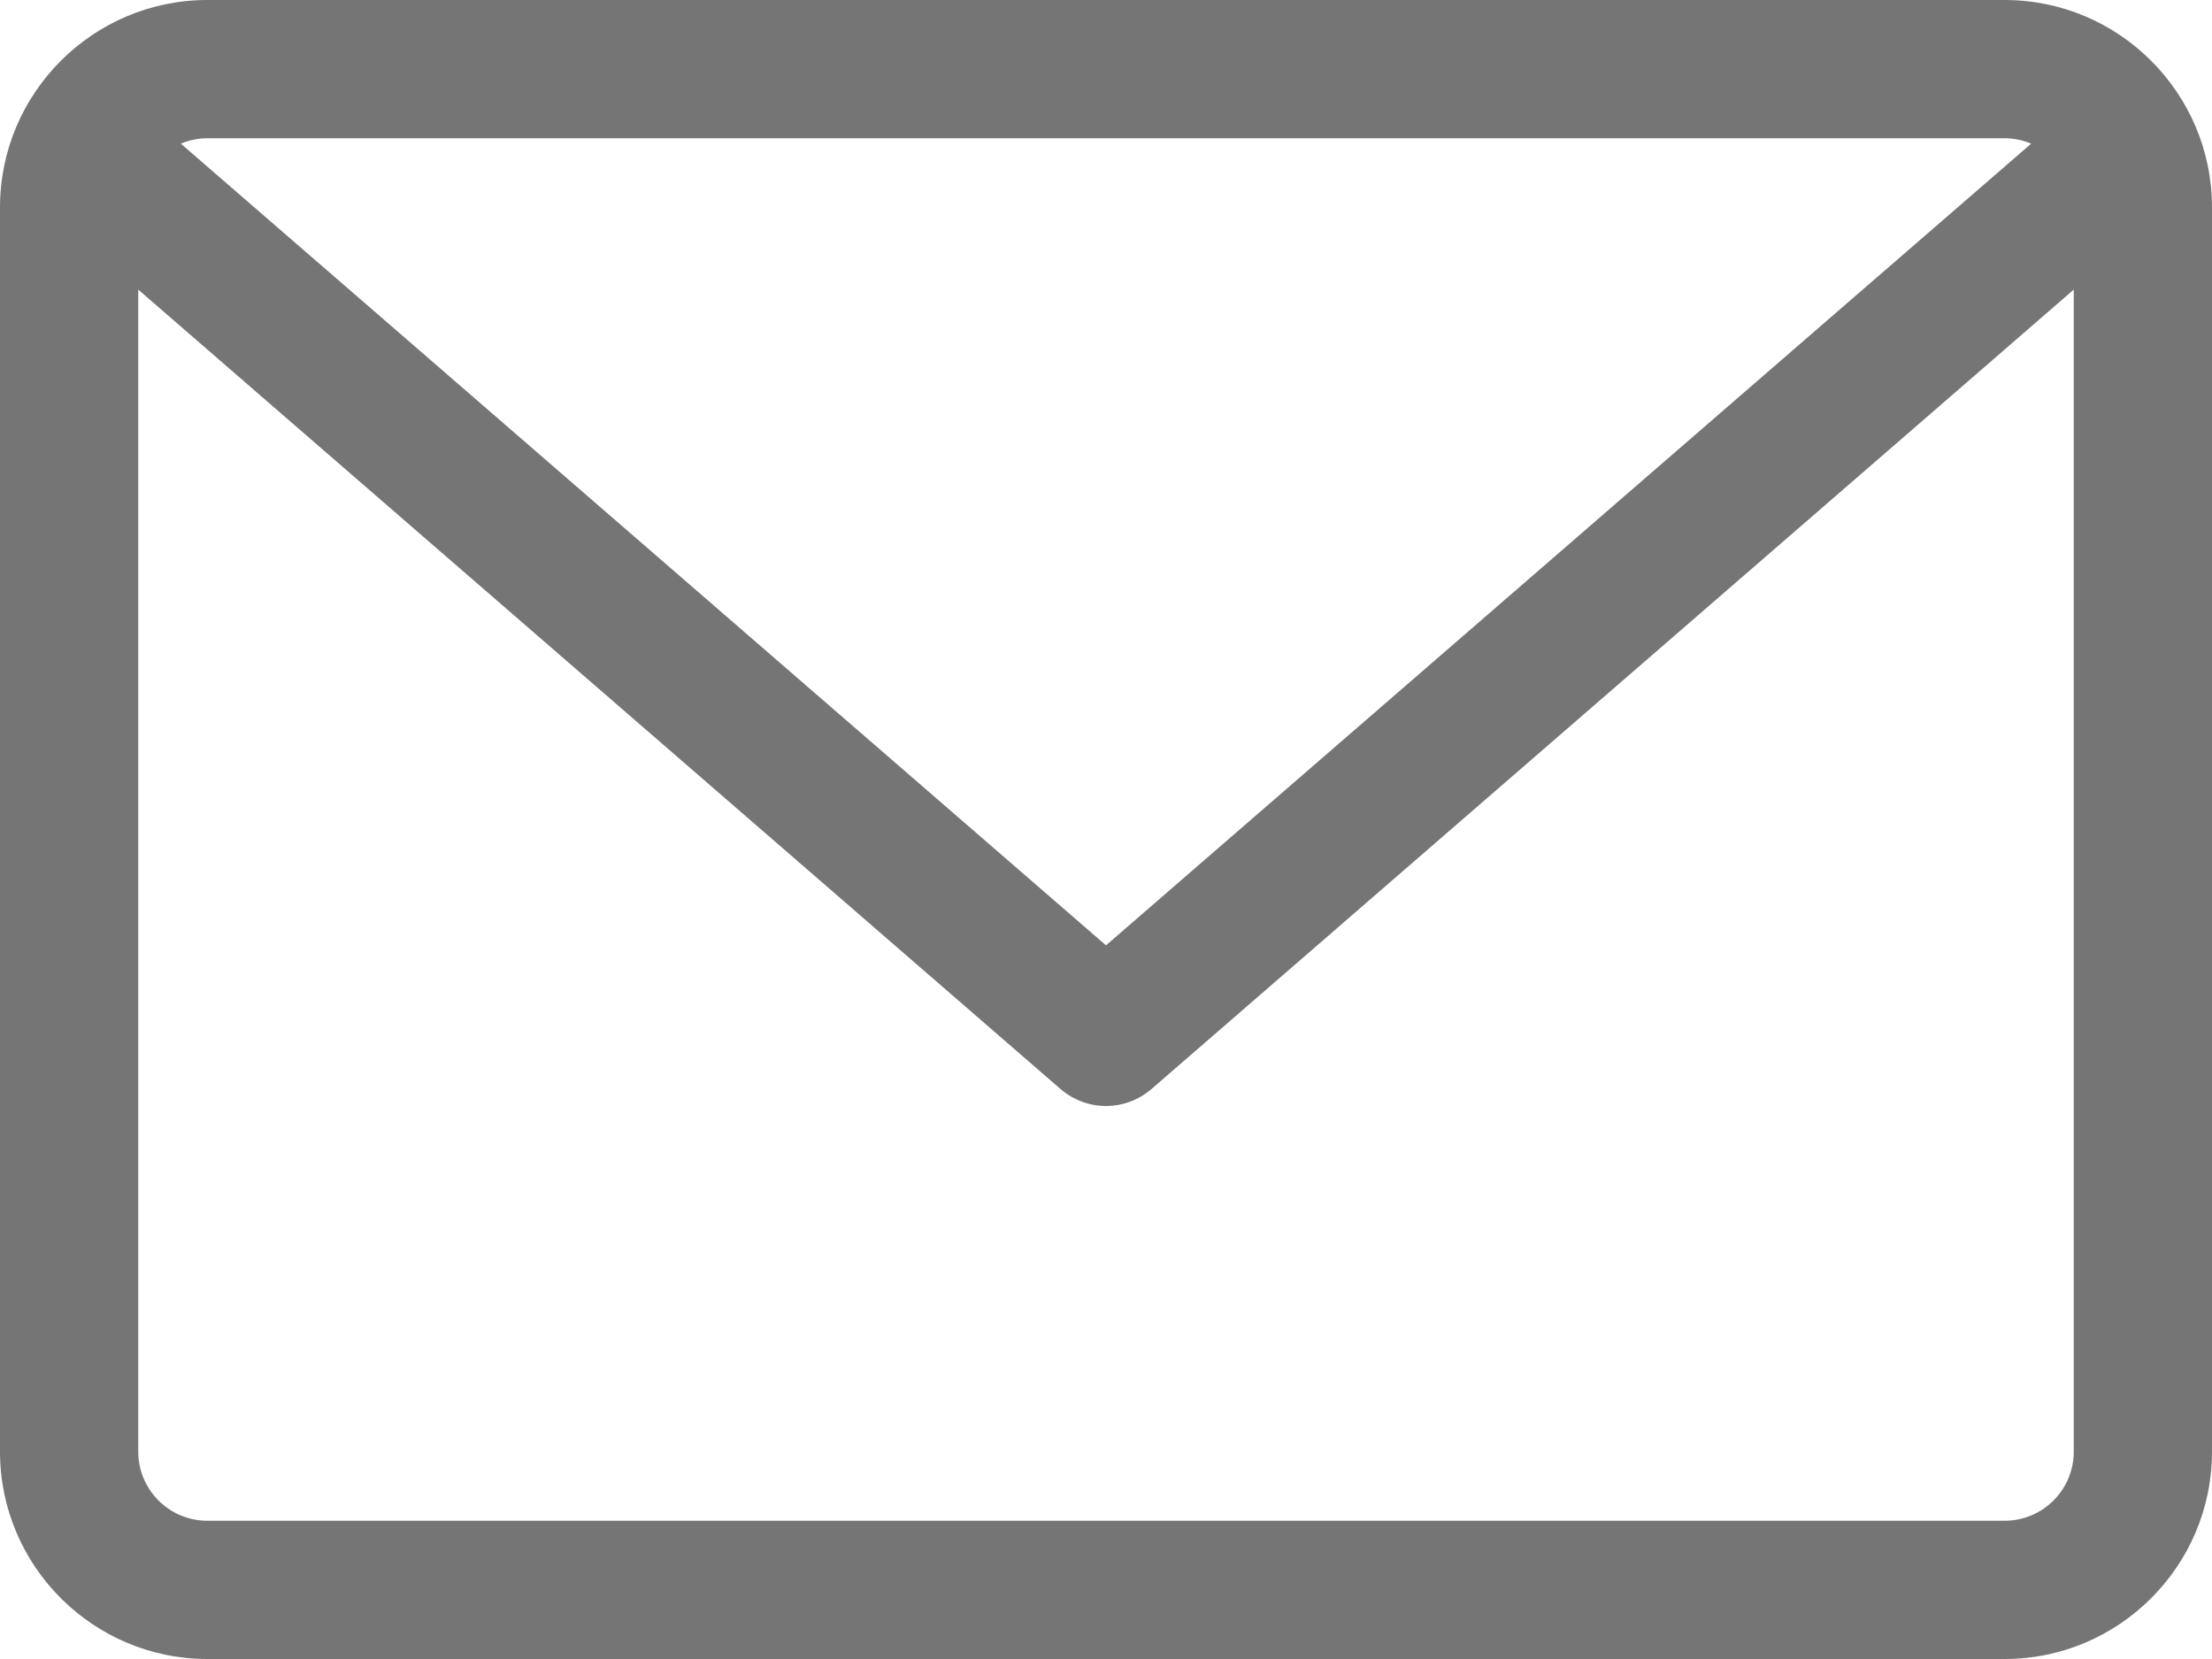
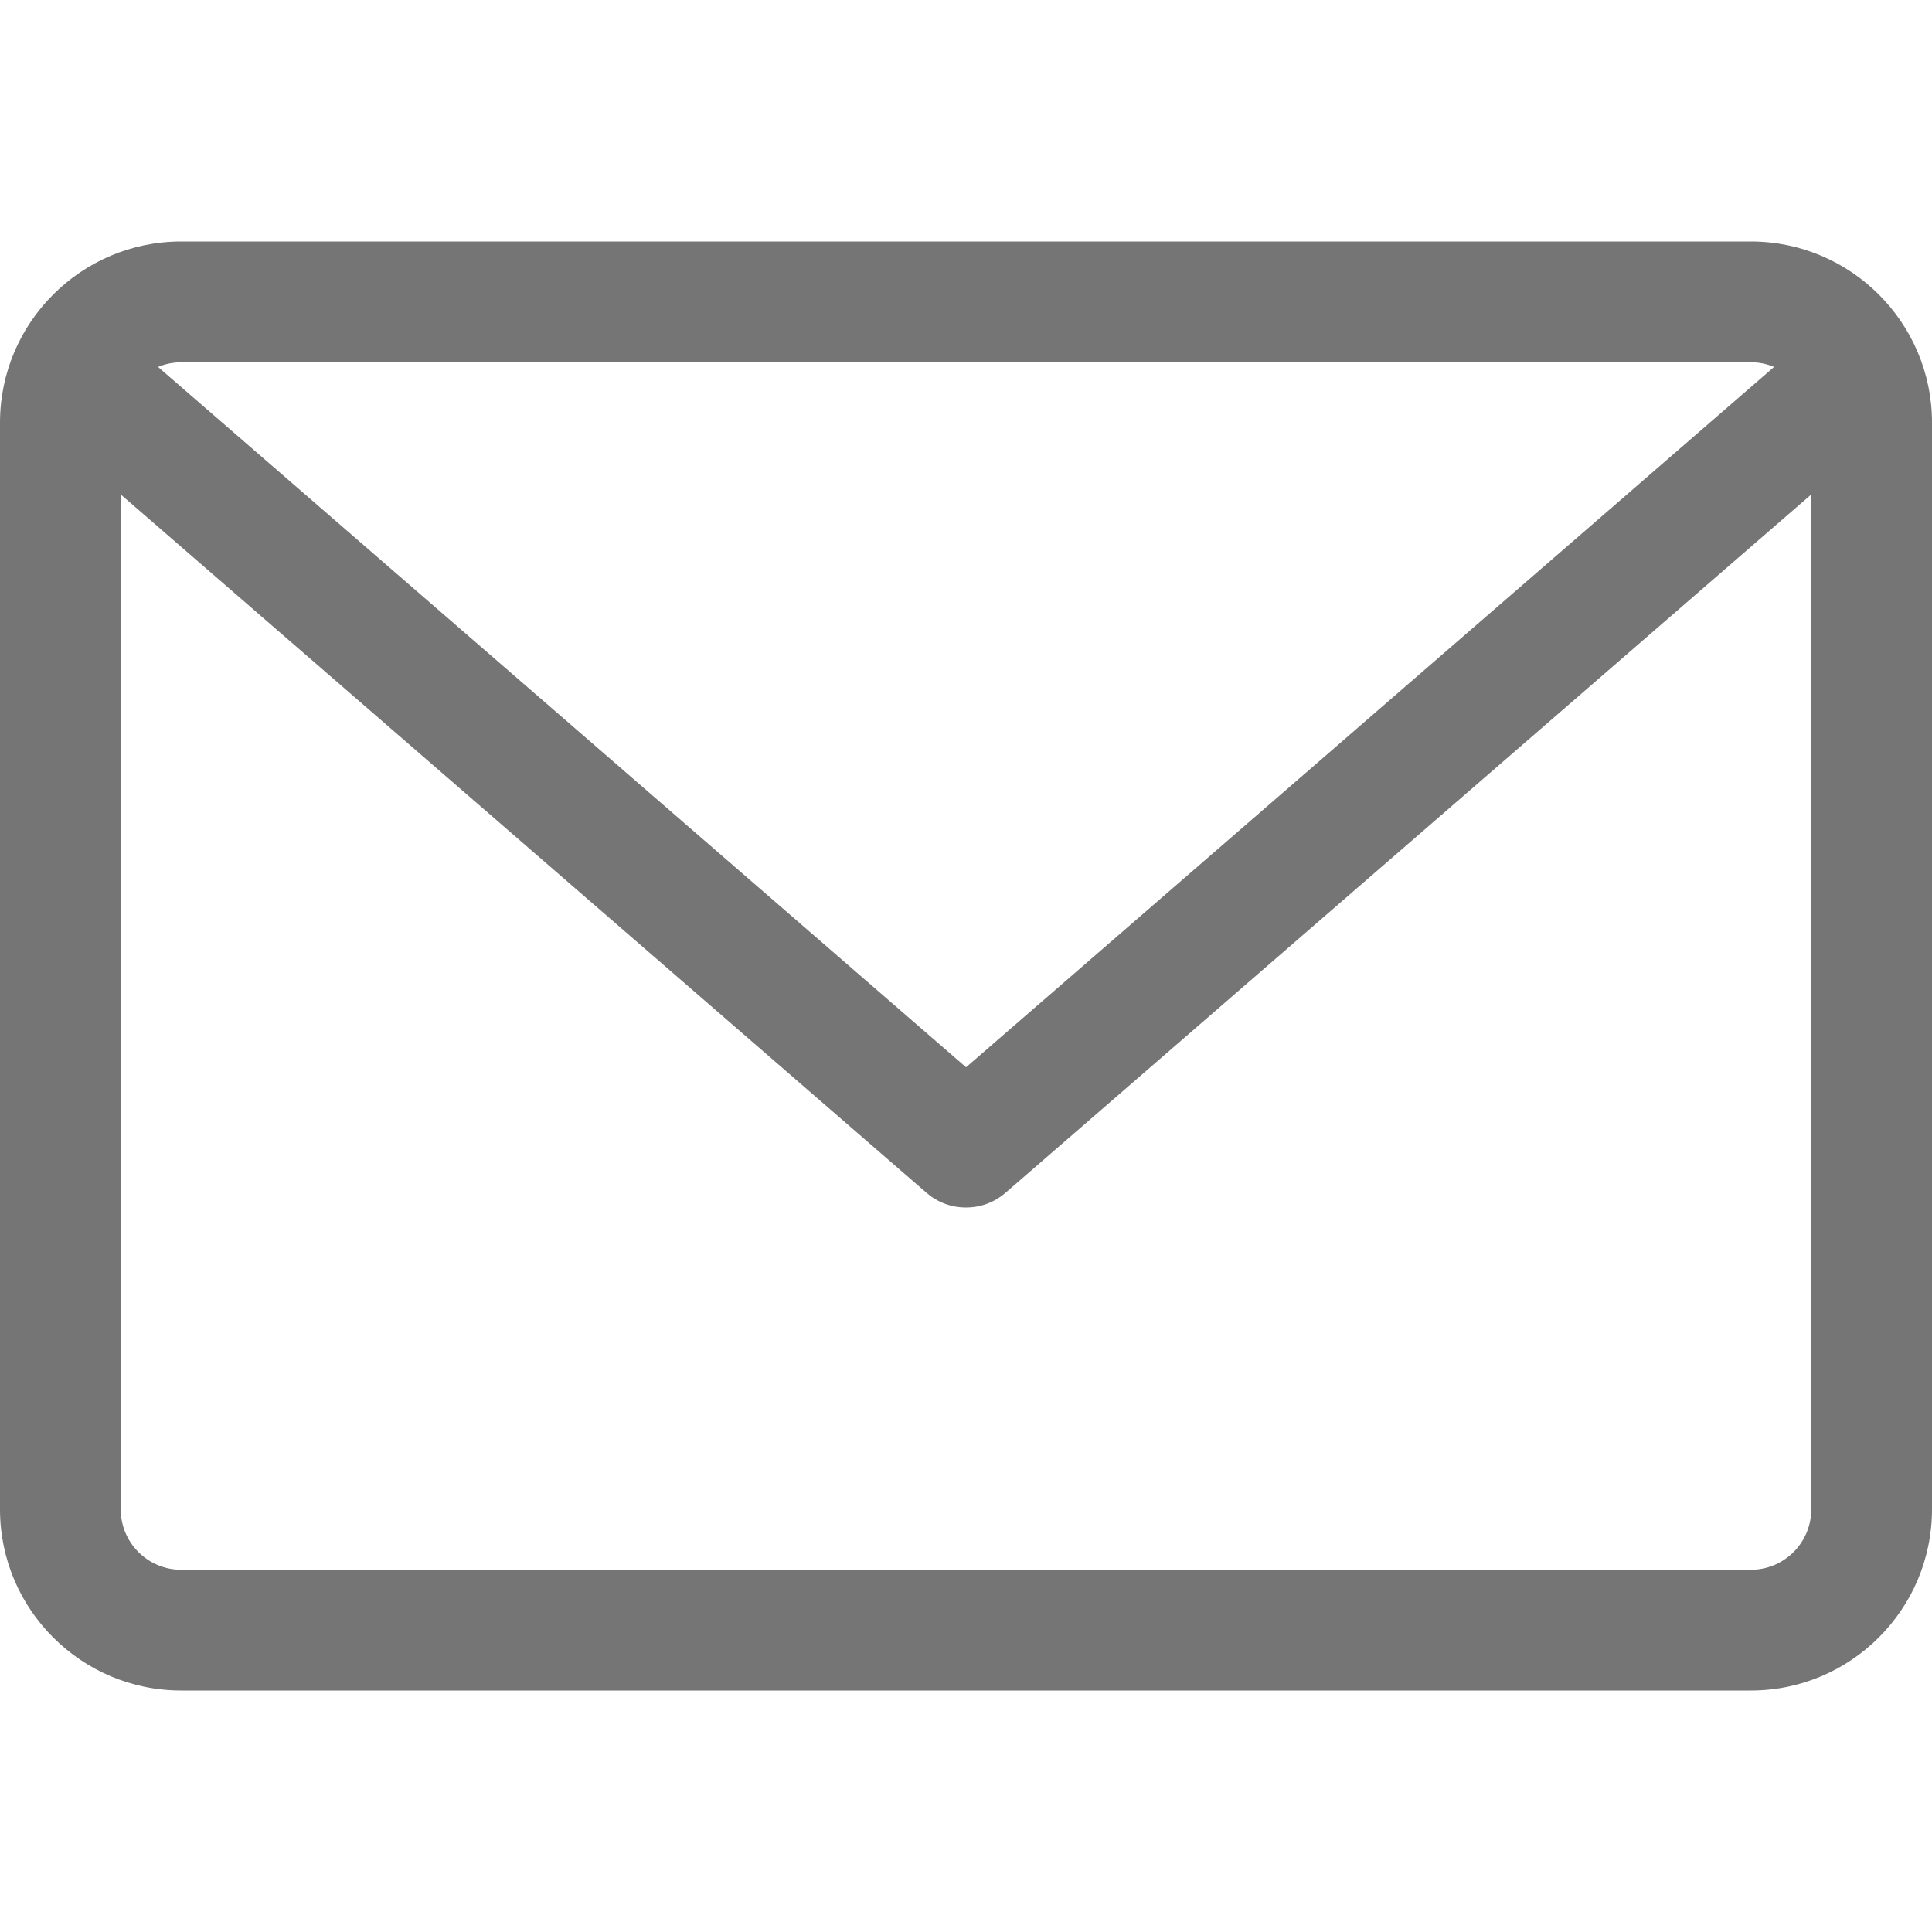
- <svg xmlns="http://www.w3.org/2000/svg" width="16" height="12" viewBox="0 0 16 12" fill="none">
-   <path d="M14.5 0H1.5C0.673 0 0 0.673 0 1.5V10.5C0 11.327 0.673 12 1.5 12H14.5C15.327 12 16 11.327 16 10.5V1.5C16 0.673 15.327 0 14.5 0ZM14.5 1C14.568 1 14.633 1.014 14.692 1.039L8 6.838L1.308 1.039C1.367 1.014 1.432 1 1.5 1H14.5ZM14.5 11H1.5C1.224 11 1 10.776 1 10.5V2.095L7.672 7.878C7.767 7.959 7.883 8 8 8C8.117 8 8.233 7.959 8.328 7.878L15 2.095V10.5C15 10.776 14.776 11 14.5 11Z" fill="#757575" />
+ <svg xmlns="http://www.w3.org/2000/svg" version="1.1" width="32" height="32" viewBox="0 0 32 32">
+   <path fill="#757575" d="M29 4h-26c-1.654 0-3 1.346-3 3v18c0 1.654 1.346 3 3 3h26c1.654 0 3-1.346 3-3v-18c0-1.654-1.346-3-3-3zM29 6c0.138 0 0.27 0.029 0.39 0.080l-0.006-0.002-13.383 11.599-13.383-11.599c0.113-0.049 0.245-0.077 0.383-0.077h26zM29 26h-26c-0.552-0-1-0.448-1-1v-16.81l13.345 11.566c0.174 0.152 0.403 0.244 0.654 0.244 0 0 0.001 0 0.001 0h-0c0 0 0.001 0 0.001 0 0.251 0 0.48-0.092 0.655-0.245l-0.001 0.001 13.345-11.566v16.81c0 0.552-0.448 1-1 1z" />
</svg>
